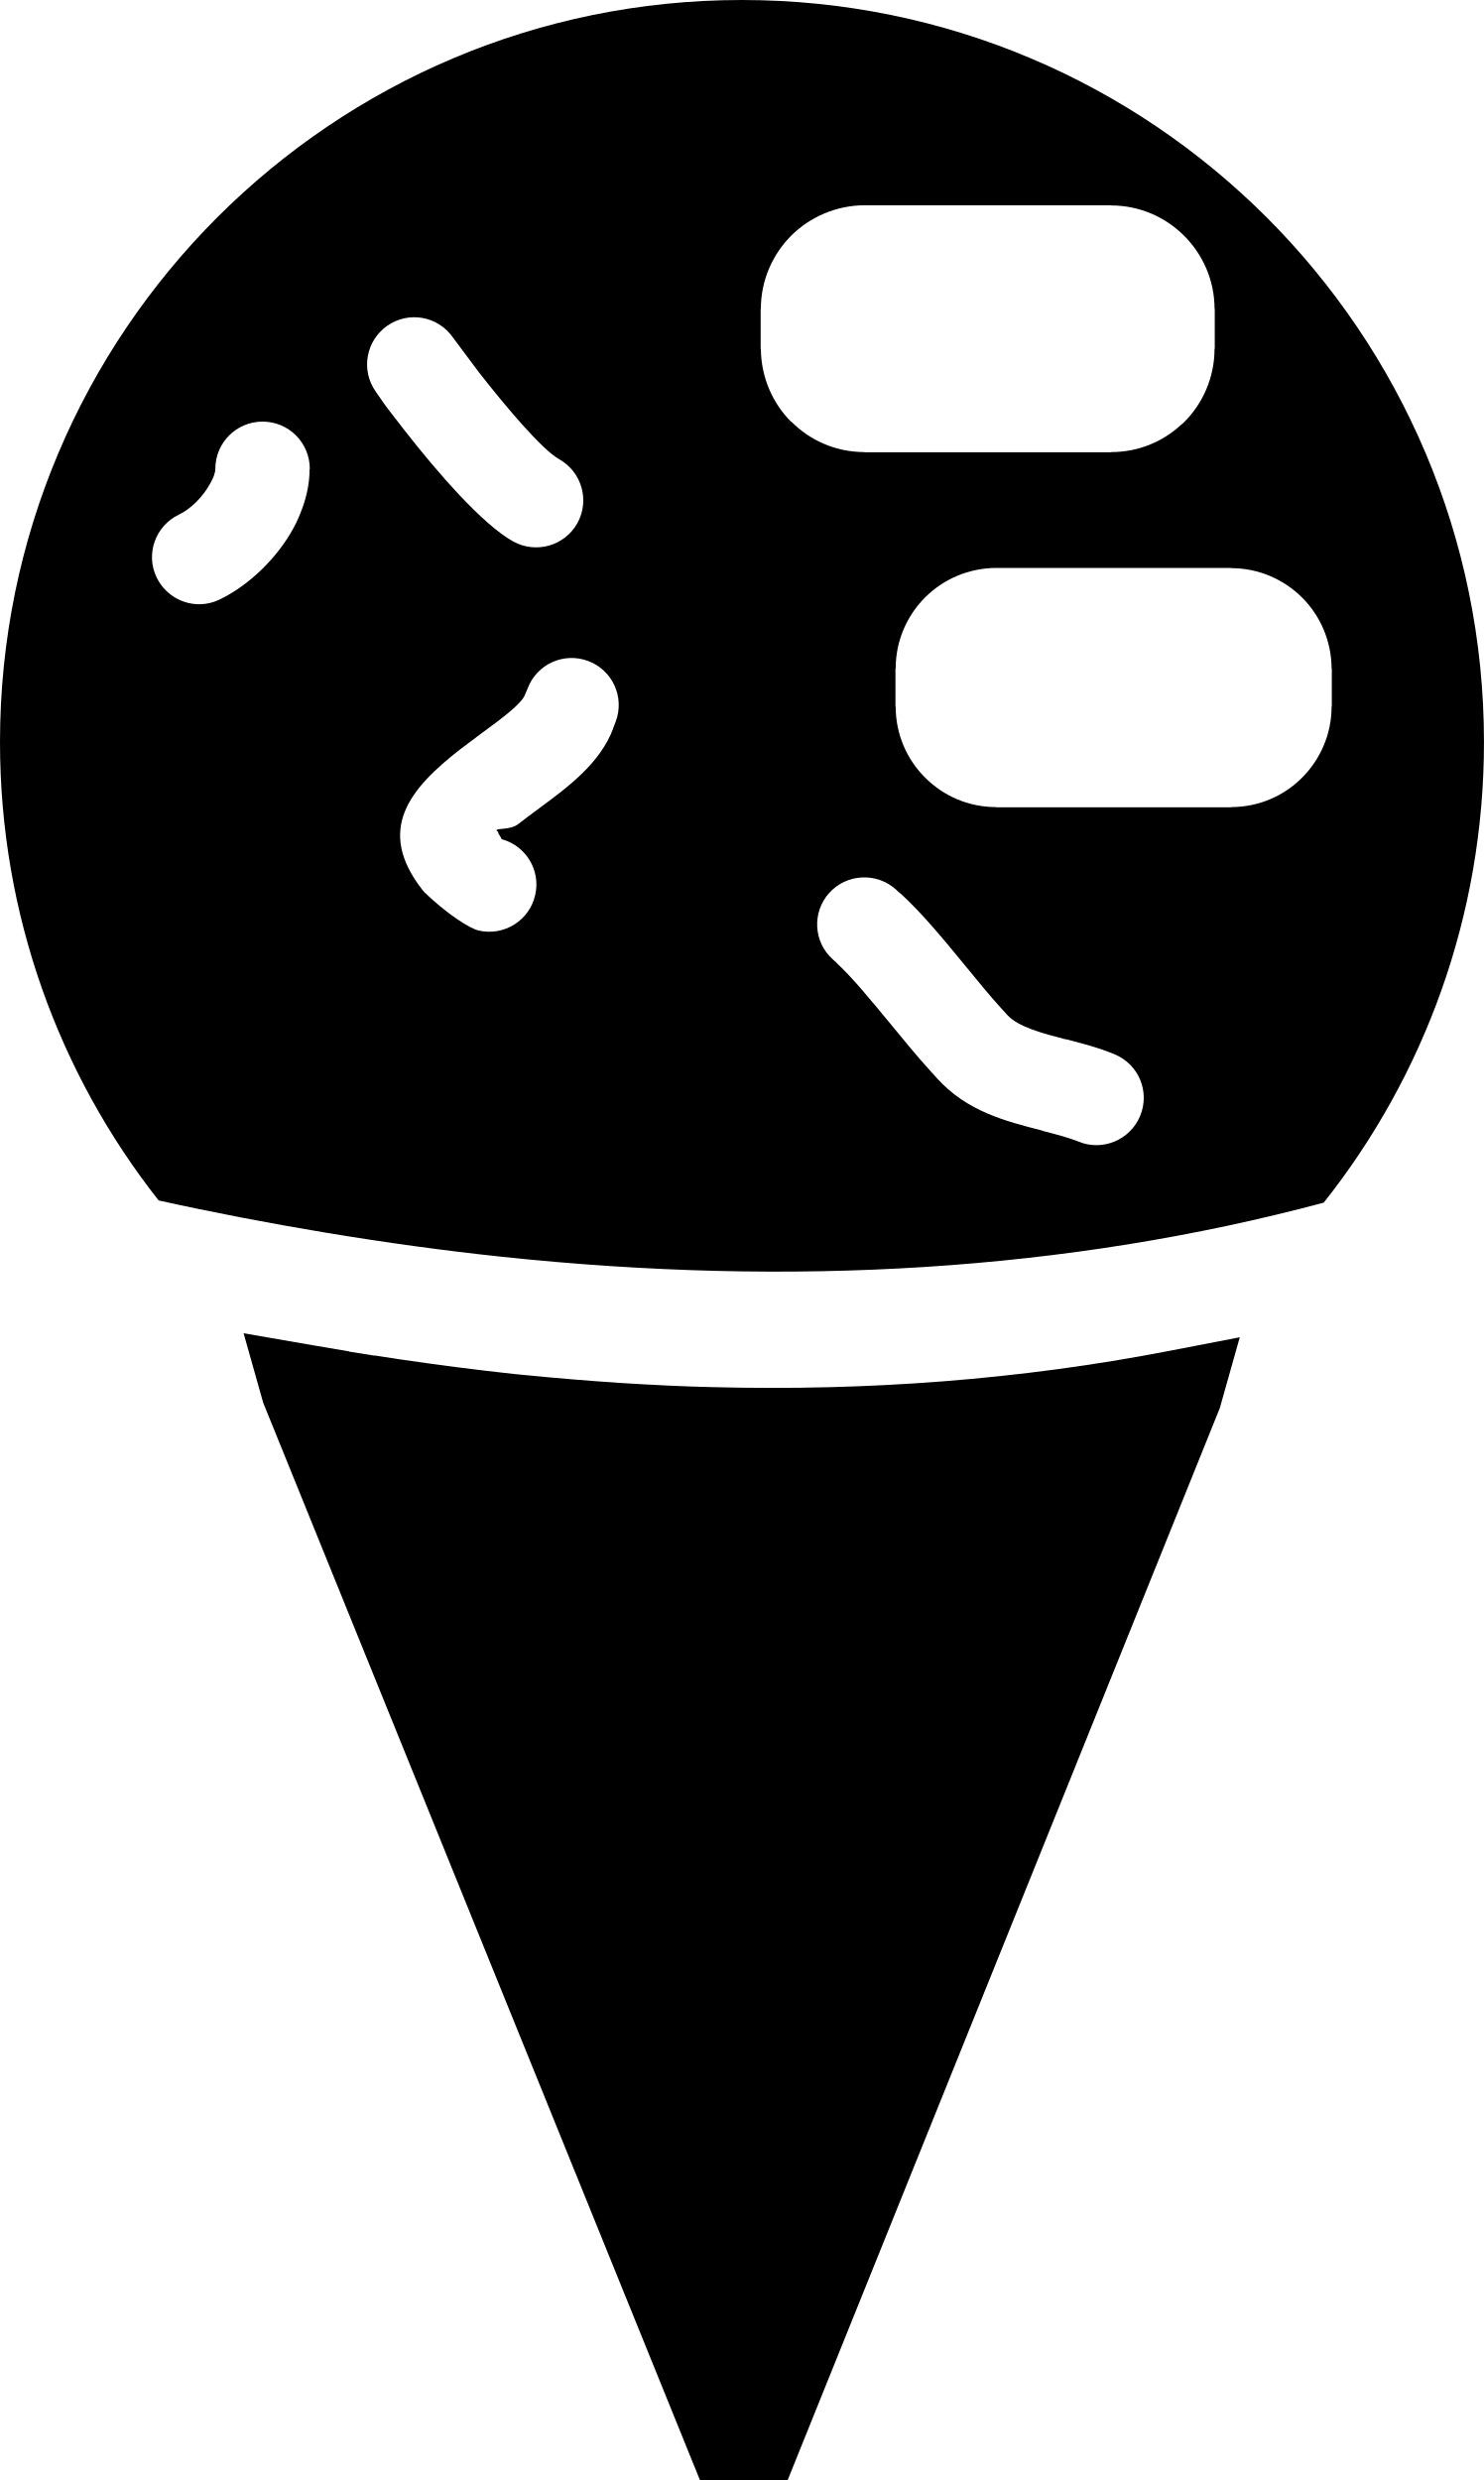
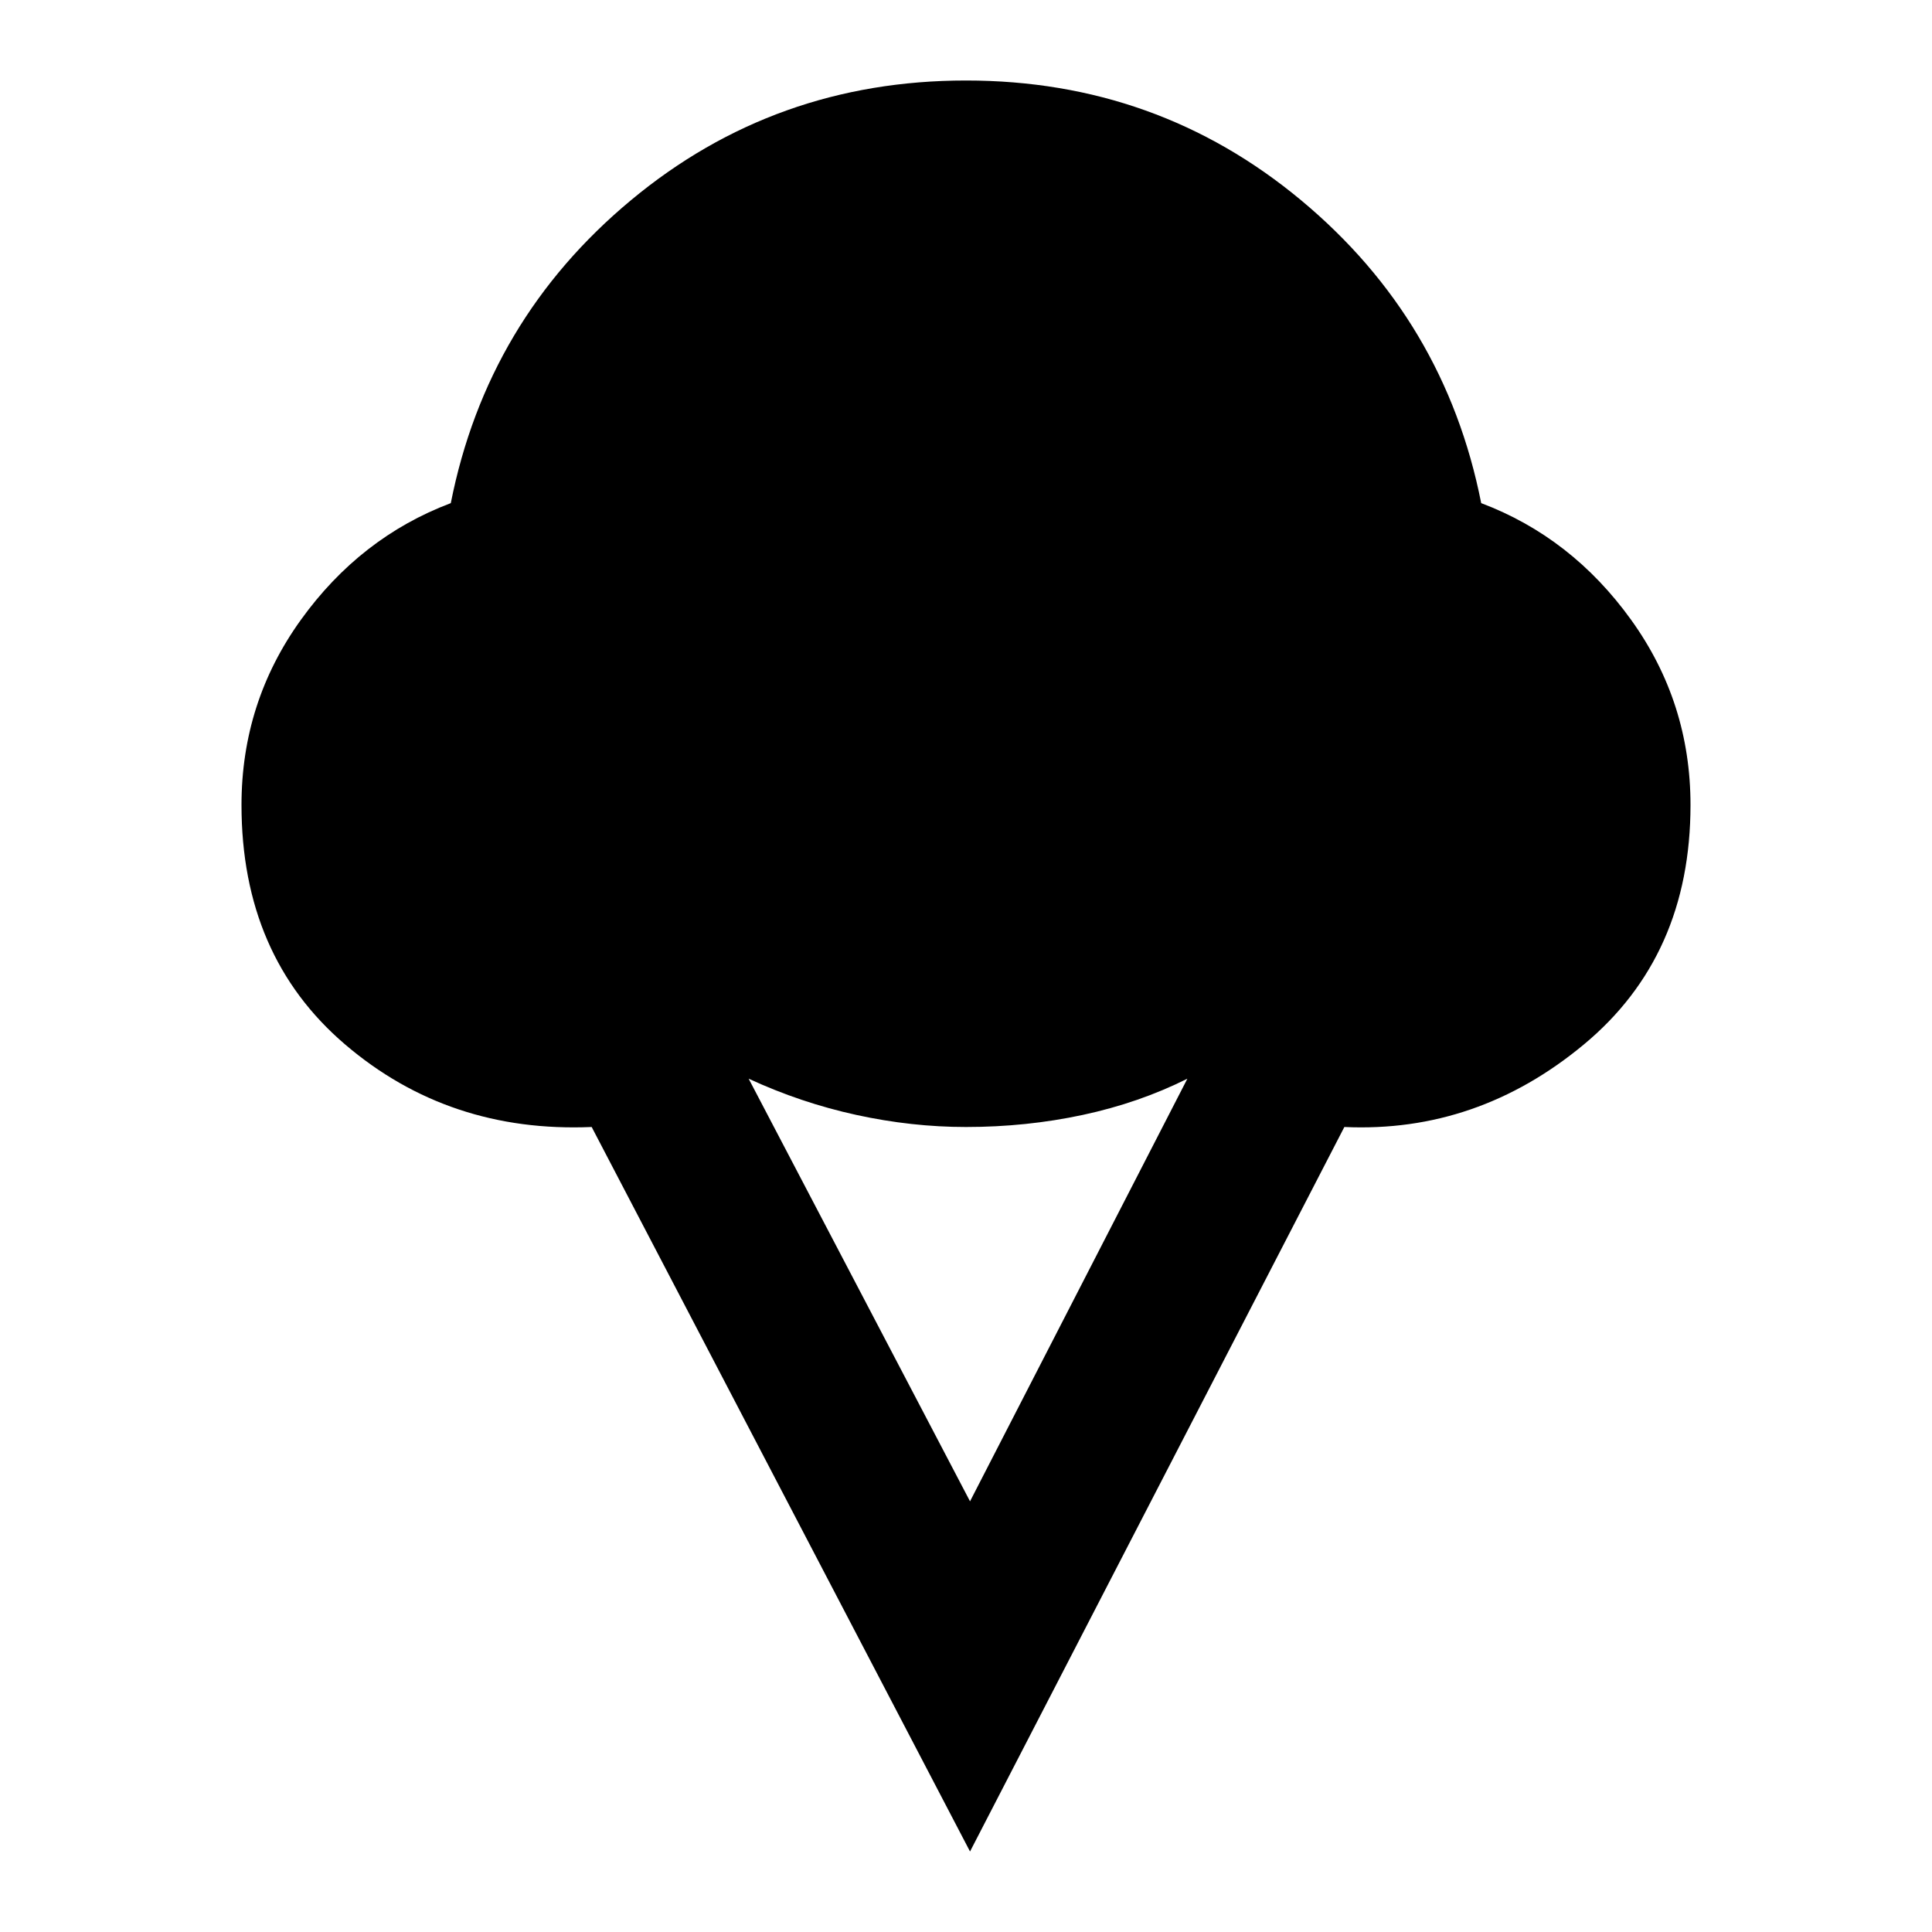
- <svg xmlns="http://www.w3.org/2000/svg" version="1.1" id="Layer_1" x="0px" y="0px" viewBox="0 0 73.53 122.88" style="enable-background:new 0 0 73.53 122.88" xml:space="preserve">
-   <style type="text/css">.st0{fill-rule:evenodd;clip-rule:evenodd;}</style>
-   <g>
-     <path class="st0" d="M7.86,59.48C2.94,53.23,0,45.34,0,36.77C0,16.46,16.46,0,36.76,0c20.31,0,36.77,16.46,36.77,36.77 c0,8.62-2.97,16.55-7.94,22.82c-12.72,3.4-26.37,4.2-40.73,2.68c-2.84-0.3-5.74-0.7-8.7-1.19C13.34,60.61,10.57,60.08,7.86,59.48 L7.86,59.48z M34.68,122.88L13.04,69.5l-0.97-3.44l3.52,0.61l1.71,0.29v0.01l0.12,0.02l1.14,0.18v-0.01l1.16,0.18v0 c1.98,0.29,3.91,0.54,5.76,0.74l0.52,0.05c1.5,0.15,3.07,0.28,4.69,0.39c1.61,0.1,3.16,0.18,4.63,0.21 c7.74,0.2,15.27-0.38,22.53-1.78l3.58-0.69l-0.99,3.51l-21.41,53.11H34.68L34.68,122.88z M26.14,34.12c0.45-1.21,1.79-1.82,3-1.37 c1.21,0.45,1.82,1.79,1.37,3l-0.12,0.31v0.01l0,0.01h0c-0.66,1.76-2.26,2.93-3.81,4.07c-0.26,0.19-0.51,0.38-0.9,0.68 c-0.41,0.32-1.08,0.18-1.08,0.32l0.03,0.02c0.06,0.05,0.07,0.1,0.07,0.14c0.06,0.09,0.12,0.18,0.16,0.27 c1.2,0.33,1.94,1.54,1.66,2.76c-0.28,1.26-1.53,2.05-2.79,1.77c-0.51-0.11-1.59-0.9-2.16-1.41l-0.25-0.22l-0.13-0.12 c-0.05-0.05-0.1-0.1-0.16-0.15v0c-0.04-0.04-0.07-0.08-0.11-0.13c-2.32-2.98-0.6-5.02,1.88-6.95c0.22-0.17,0.62-0.46,1.01-0.76 c1-0.73,2.03-1.49,2.2-1.94h0L26.14,34.12L26.14,34.12z M10.67,23.23c0-1.3,1.05-2.34,2.34-2.34c1.3,0,2.34,1.05,2.34,2.34v0.01 h-0.01c0,0.66-0.13,1.31-0.36,1.94c-0.13,0.35-0.27,0.68-0.43,0.97c-0.82,1.52-2.25,2.88-3.68,3.56c-1.16,0.56-2.55,0.06-3.11-1.1 c-0.56-1.16-0.06-2.55,1.1-3.11c0.59-0.28,1.2-0.88,1.57-1.57c0.07-0.13,0.12-0.24,0.16-0.33c0.05-0.14,0.08-0.27,0.08-0.36 L10.67,23.23L10.67,23.23L10.67,23.23z M18.61,19.39c-0.74-1.05-0.48-2.51,0.58-3.25c1.06-0.74,2.51-0.48,3.25,0.58l0,0l0.03,0.04 L23,17.47c0.33,0.45,0.61,0.81,0.74,0.99c1.33,1.7,3.1,3.8,3.96,4.29c1.13,0.63,1.53,2.05,0.91,3.17 c-0.63,1.13-2.05,1.53-3.18,0.91c-1.53-0.85-3.78-3.45-5.38-5.5c-0.43-0.55-0.68-0.88-0.82-1.06c-0.08-0.1-0.28-0.38-0.56-0.79 C18.66,19.46,18.63,19.43,18.61,19.39L18.61,19.39L18.61,19.39z M41.26,47.53c-0.96-0.86-1.03-2.34-0.17-3.29 c0.86-0.95,2.34-1.03,3.3-0.17l0.16,0.15l0.01,0v0l0.05,0.05l0-0.01c1.08,0.99,2.11,2.24,3.16,3.52c0.64,0.78,1.28,1.57,1.85,2.19 l0.29,0.32c0.55,0.6,1.75,0.91,2.9,1.21l0-0.01c0.81,0.21,1.6,0.41,2.42,0.75c1.2,0.5,1.76,1.86,1.26,3.06 c-0.5,1.19-1.87,1.76-3.06,1.26c-0.47-0.19-1.12-0.36-1.78-0.53v-0.01l0,0c-1.84-0.47-3.73-0.95-5.21-2.58l-0.29-0.32 c-0.72-0.79-1.37-1.59-2.02-2.38c-0.95-1.15-1.88-2.29-2.68-3.03l0-0.01L41.26,47.53L41.26,47.53z M49.35,28.14h11.64H61v0.01 c1.37,0,2.62,0.56,3.52,1.46c0.9,0.9,1.45,2.14,1.46,3.51h0.01v0.01v1.88v0h-0.01c0,1.37-0.56,2.62-1.47,3.53 c-0.9,0.9-2.14,1.45-3.51,1.45V40h-0.01H49.35h0v-0.01c-1.37,0-2.62-0.56-3.52-1.47c-0.9-0.9-1.45-2.14-1.45-3.51h-0.01v-0.01 v-1.88v0h0.01c0-1.37,0.56-2.62,1.46-3.52c0.9-0.9,2.14-1.45,3.51-1.46L49.35,28.14L49.35,28.14L49.35,28.14z M42.83,10.17h12.23h0 v0.01c1.41,0,2.7,0.58,3.62,1.51c0.92,0.92,1.5,2.2,1.5,3.61h0.01v0.01v1.97v0h-0.01c0,1.42-0.58,2.71-1.5,3.63 c-0.05,0.05-0.1,0.1-0.16,0.14c-0.91,0.84-2.12,1.35-3.46,1.35v0.01h-0.01H42.83h0v-0.01c-1.42,0-2.7-0.58-3.62-1.51l-0.01,0.01 c-0.92-0.92-1.49-2.21-1.5-3.62h-0.01v-0.01v-1.97v0h0.01c0-1.41,0.58-2.7,1.51-3.63C40.13,10.76,41.41,10.18,42.83,10.17 L42.83,10.17L42.83,10.17L42.83,10.17z" />
-   </g>
+ <svg xmlns="http://www.w3.org/2000/svg" height="24px" viewBox="0 -960 960 960" width="24px" fill="currentColor">
+   <path d="M482-40 294-400q-71 3-122.5-41T120-560q0-51 29.5-92t74.5-58q18-91 89.5-150.5T480-920q95 0 166.5 59.5T736-710q45 17 74.5 58t29.5 92q0 75-53 119t-119 41L482-40Zm0-174 108-210q-24 12-52 18t-58 6q-27 0-54.5-6T372-424l110 210Z" />
</svg>
